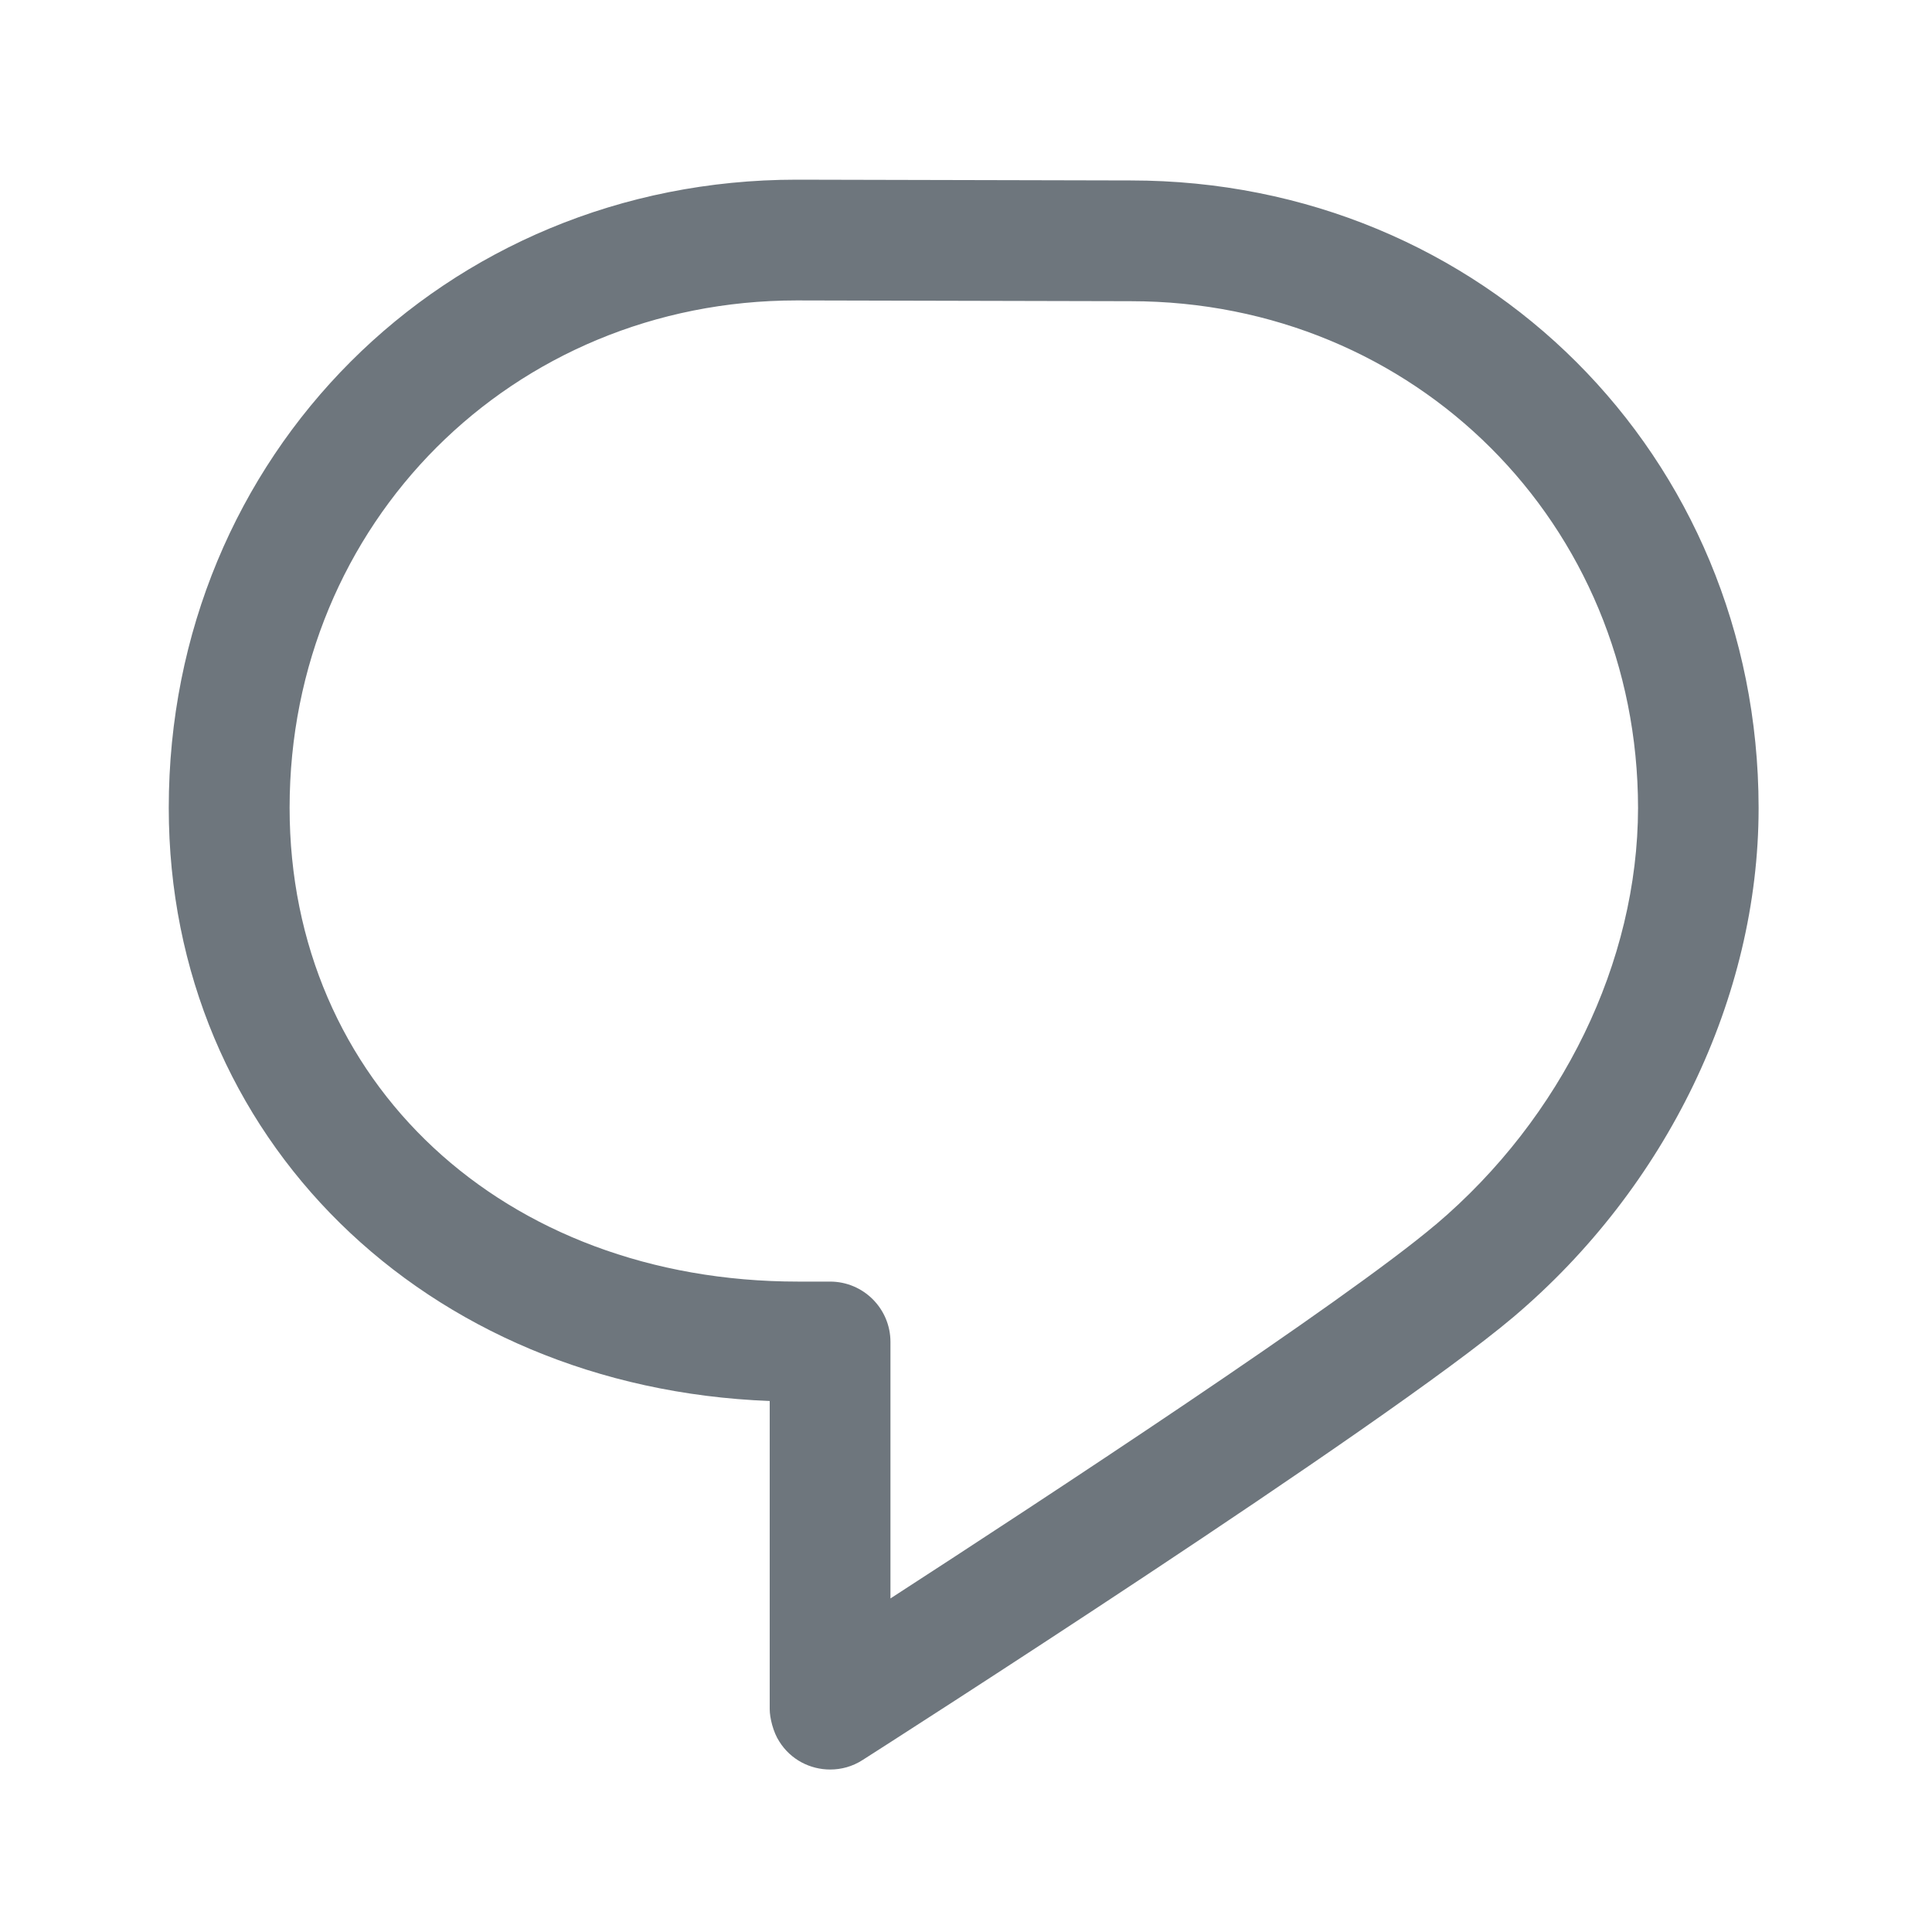
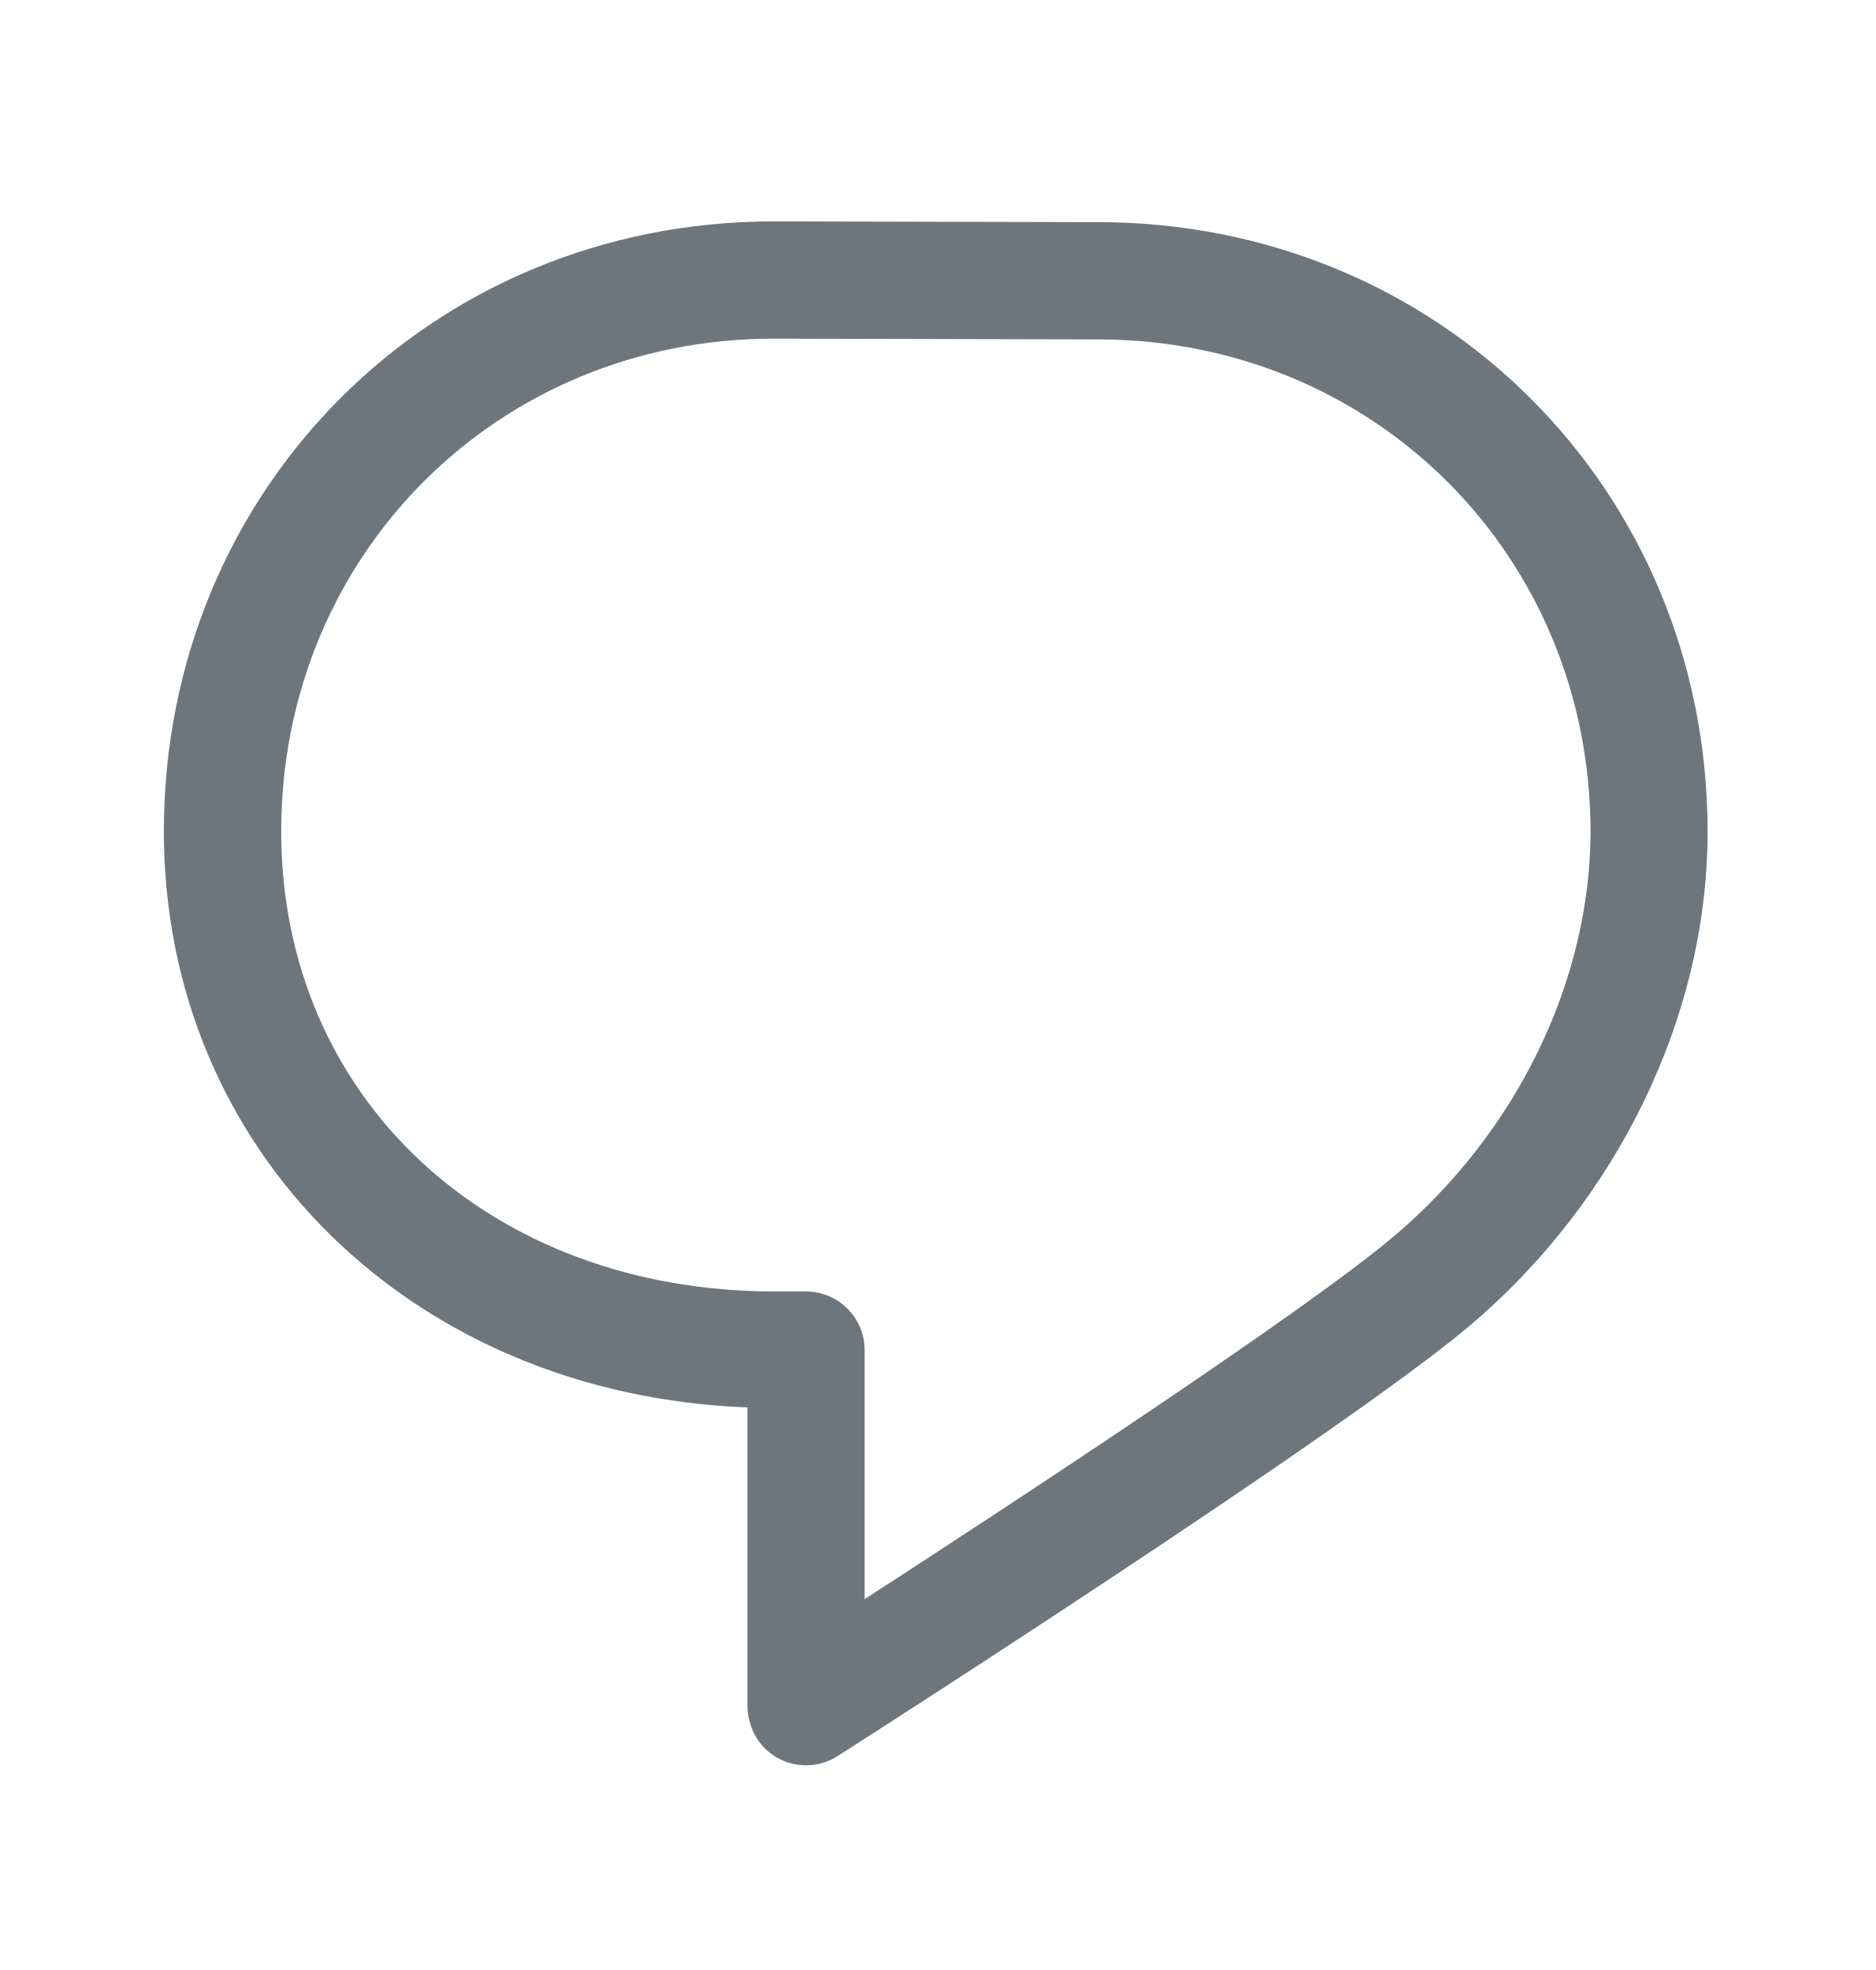
- <svg xmlns="http://www.w3.org/2000/svg" width="20" height="20" viewBox="0 0 20 20" fill="none">
-   <path d="M11.705 1.868L8.248 1.86H8.247C4.602 1.86 1.747 4.716 1.747 8.362C1.747 11.777 4.402 14.367 7.968 14.503V17.693C7.968 17.783 8.004 17.932 8.068 18.029C8.186 18.217 8.388 18.318 8.594 18.318C8.709 18.318 8.825 18.287 8.929 18.22C9.149 18.08 14.323 14.77 15.669 13.632C17.254 12.29 18.203 10.323 18.205 8.372V8.358C18.2 4.718 15.347 1.868 11.705 1.868V1.868ZM14.861 12.678C13.916 13.478 10.809 15.516 9.218 16.547V13.892C9.218 13.547 8.938 13.267 8.593 13.267H8.263C5.213 13.267 2.998 11.203 2.998 8.362C2.998 5.417 5.304 3.11 8.248 3.11L11.703 3.118H11.705C14.648 3.118 16.955 5.423 16.957 8.365C16.954 9.957 16.172 11.568 14.862 12.678H14.861Z" fill="#6E767D" />
+ <svg xmlns="http://www.w3.org/2000/svg" width="20" height="21" viewBox="0 0 20 21" fill="none">
+   <path d="M11.705 2.368L8.248 2.36H8.247C4.602 2.36 1.747 5.216 1.747 8.862C1.747 12.277 4.402 14.867 7.968 15.003V18.193C7.968 18.283 8.004 18.432 8.068 18.529C8.186 18.717 8.388 18.818 8.594 18.818C8.709 18.818 8.825 18.787 8.929 18.72C9.149 18.58 14.323 15.27 15.669 14.132C17.254 12.79 18.203 10.823 18.205 8.872V8.858C18.2 5.218 15.347 2.368 11.705 2.368V2.368ZM14.861 13.178C13.916 13.978 10.809 16.016 9.218 17.047V14.392C9.218 14.047 8.938 13.767 8.593 13.767H8.263C5.213 13.767 2.998 11.703 2.998 8.862C2.998 5.917 5.304 3.61 8.248 3.61L11.703 3.618H11.705C14.648 3.618 16.955 5.923 16.957 8.865C16.954 10.457 16.172 12.068 14.862 13.178H14.861Z" fill="#6E767D" />
</svg>
